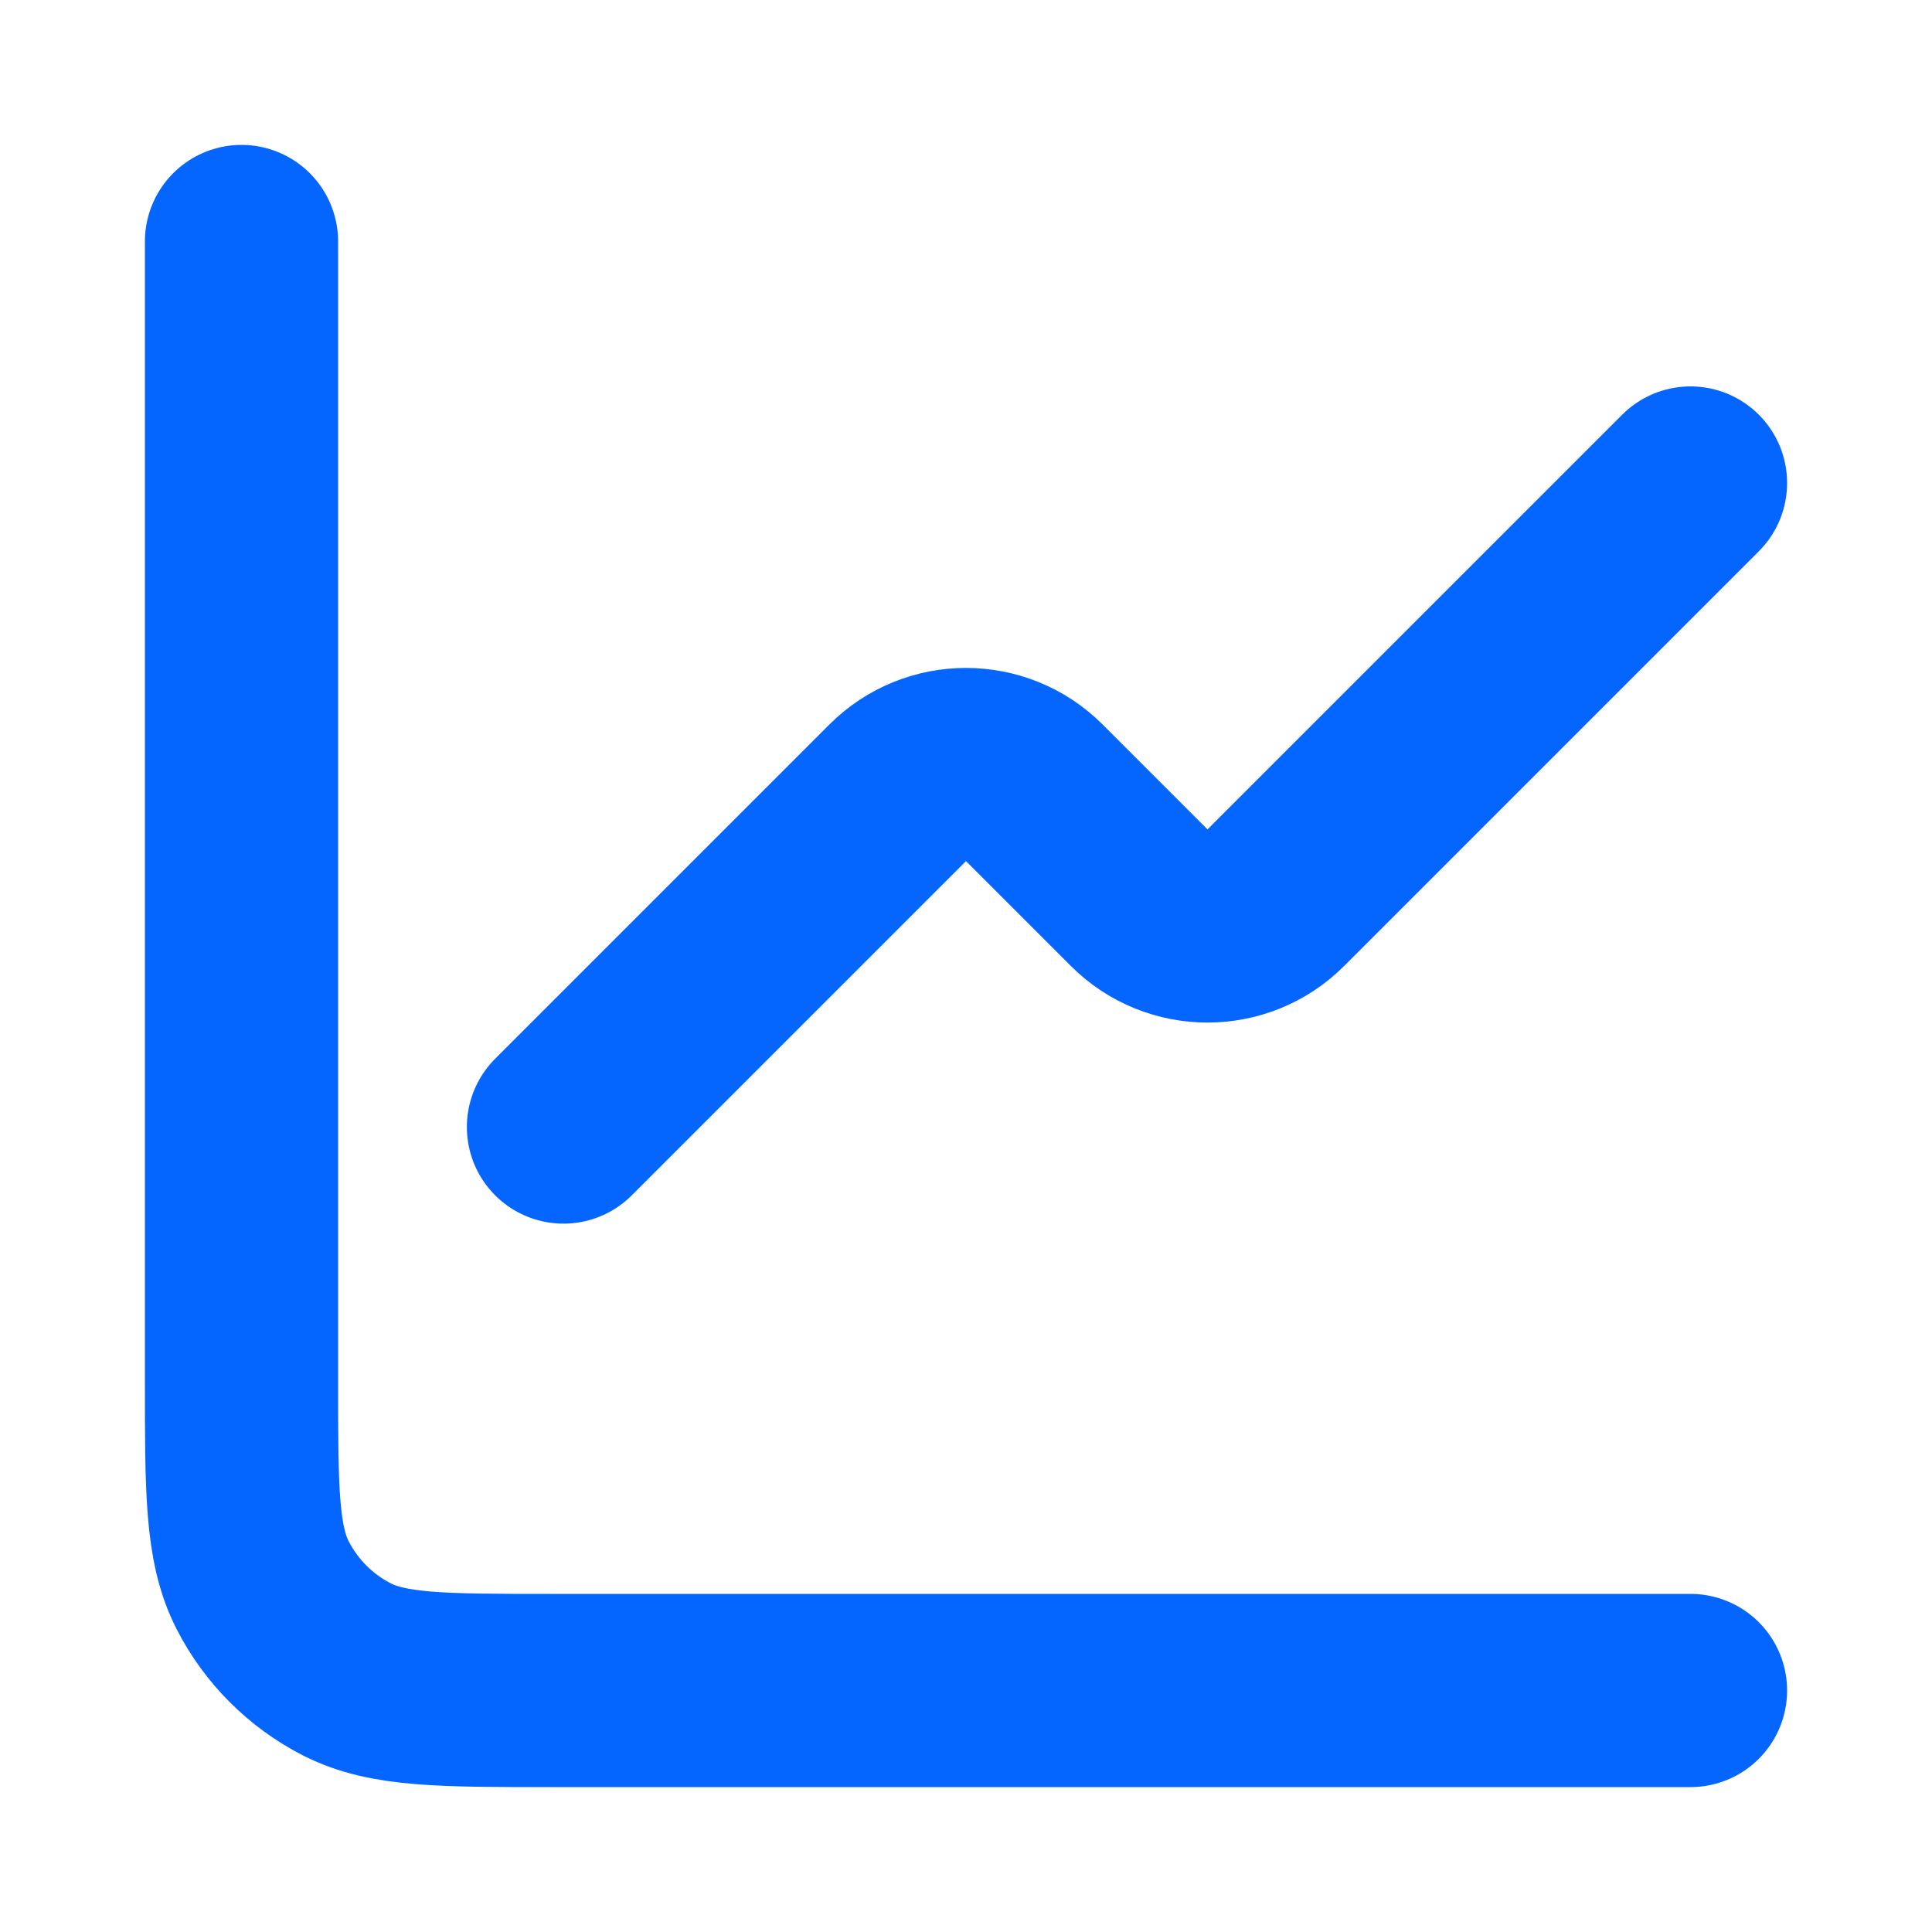
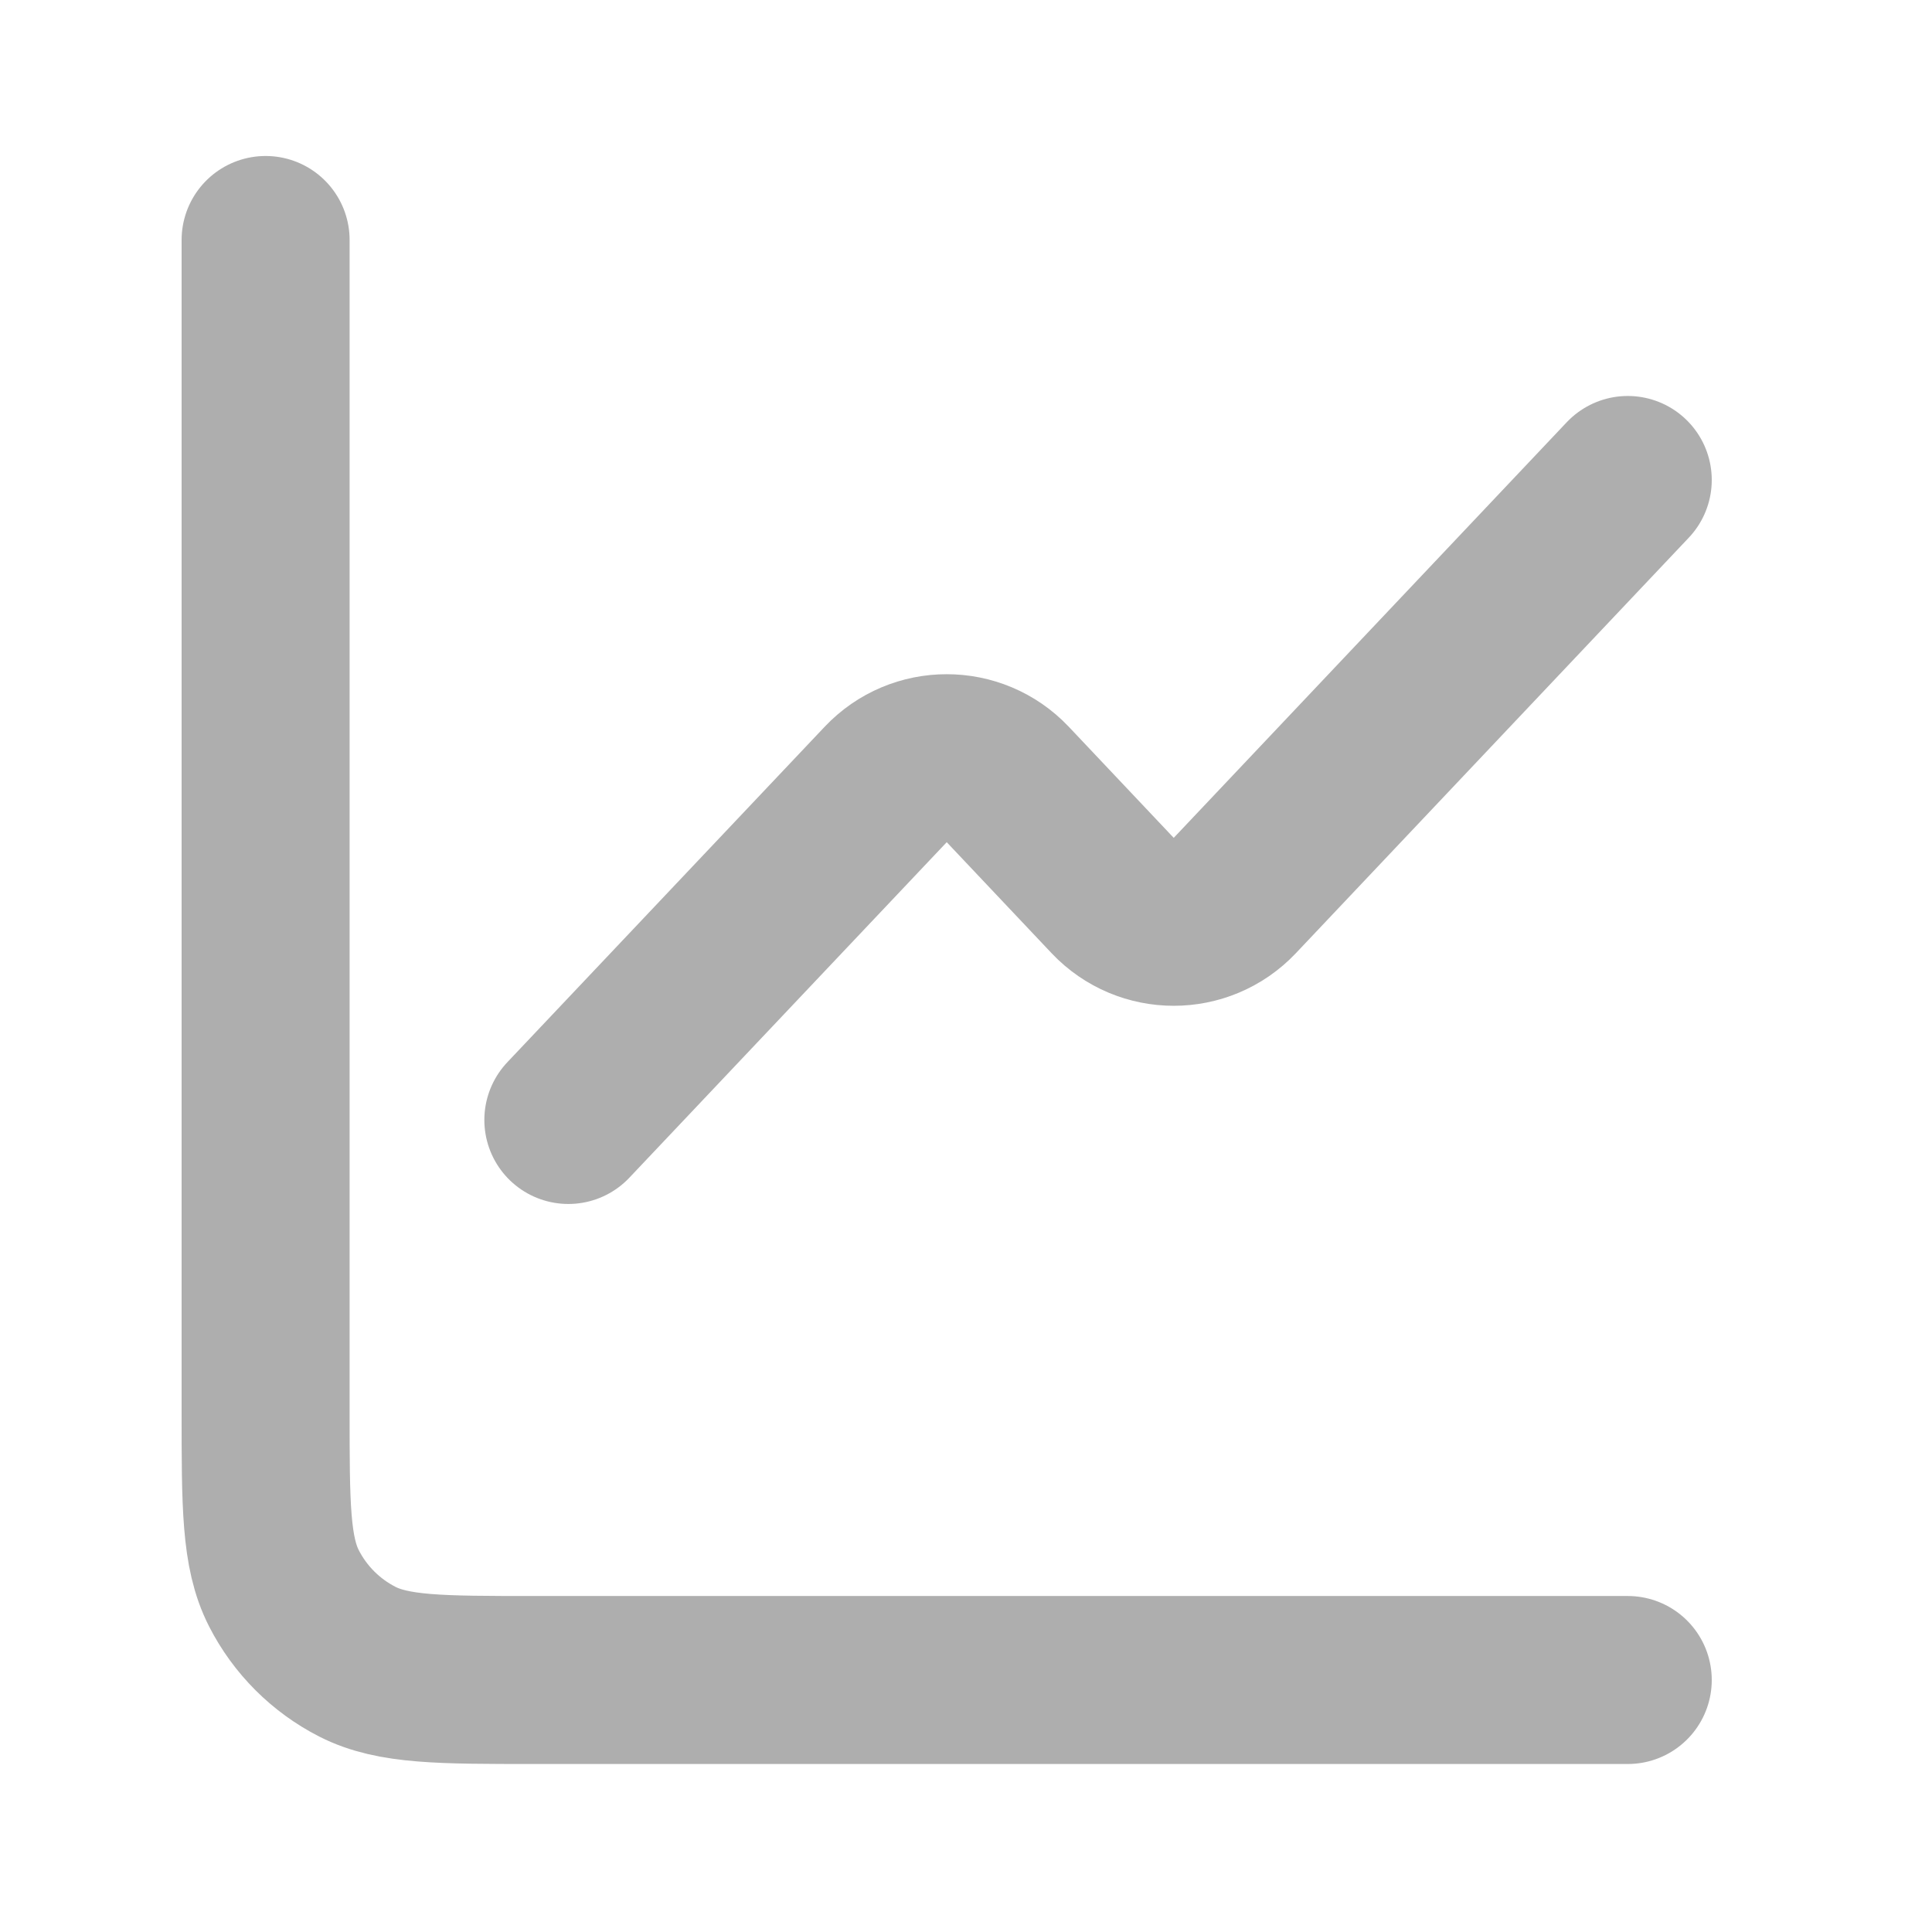
- <svg xmlns="http://www.w3.org/2000/svg" width="20" height="20" viewBox="0 0 20 20" fill="none">
-   <path d="M17.5 5L13.207 9.293C12.817 9.683 12.183 9.683 11.793 9.293L10.707 8.207C10.317 7.817 9.683 7.817 9.293 8.207L5.833 11.667" stroke="#0565FF" stroke-width="2" stroke-linecap="round" stroke-linejoin="round" />
-   <path d="M2.5 2.5V14.3C2.5 15.42 2.5 15.98 2.718 16.408C2.91 16.784 3.216 17.09 3.592 17.282C4.02 17.5 4.58 17.5 5.7 17.5H17.5" stroke="#0565FF" stroke-width="2" stroke-linecap="round" />
+ <svg xmlns="http://www.w3.org/2000/svg" width="23" height="23" viewBox="0 0 23 23" fill="none">
+   <g id="Line_up">
+     <path id="Vector 8" d="M19.378 5.714L14.7 10.661C14.305 11.078 13.641 11.078 13.246 10.661L11.997 9.339C11.602 8.922 10.938 8.922 10.544 9.339L6.766 13.333" stroke="#AEAEAE" stroke-width="2" stroke-linecap="round" stroke-linejoin="round" />
+     <path id="Rectangle 25" d="M3.162 2.857V16.8C3.162 17.92 3.162 18.48 3.38 18.908C3.572 19.284 3.878 19.59 4.254 19.782C4.682 20 5.242 20 6.362 20H19.378" stroke="#AEAEAE" stroke-width="2" stroke-linecap="round" />
+   </g>
</svg>
